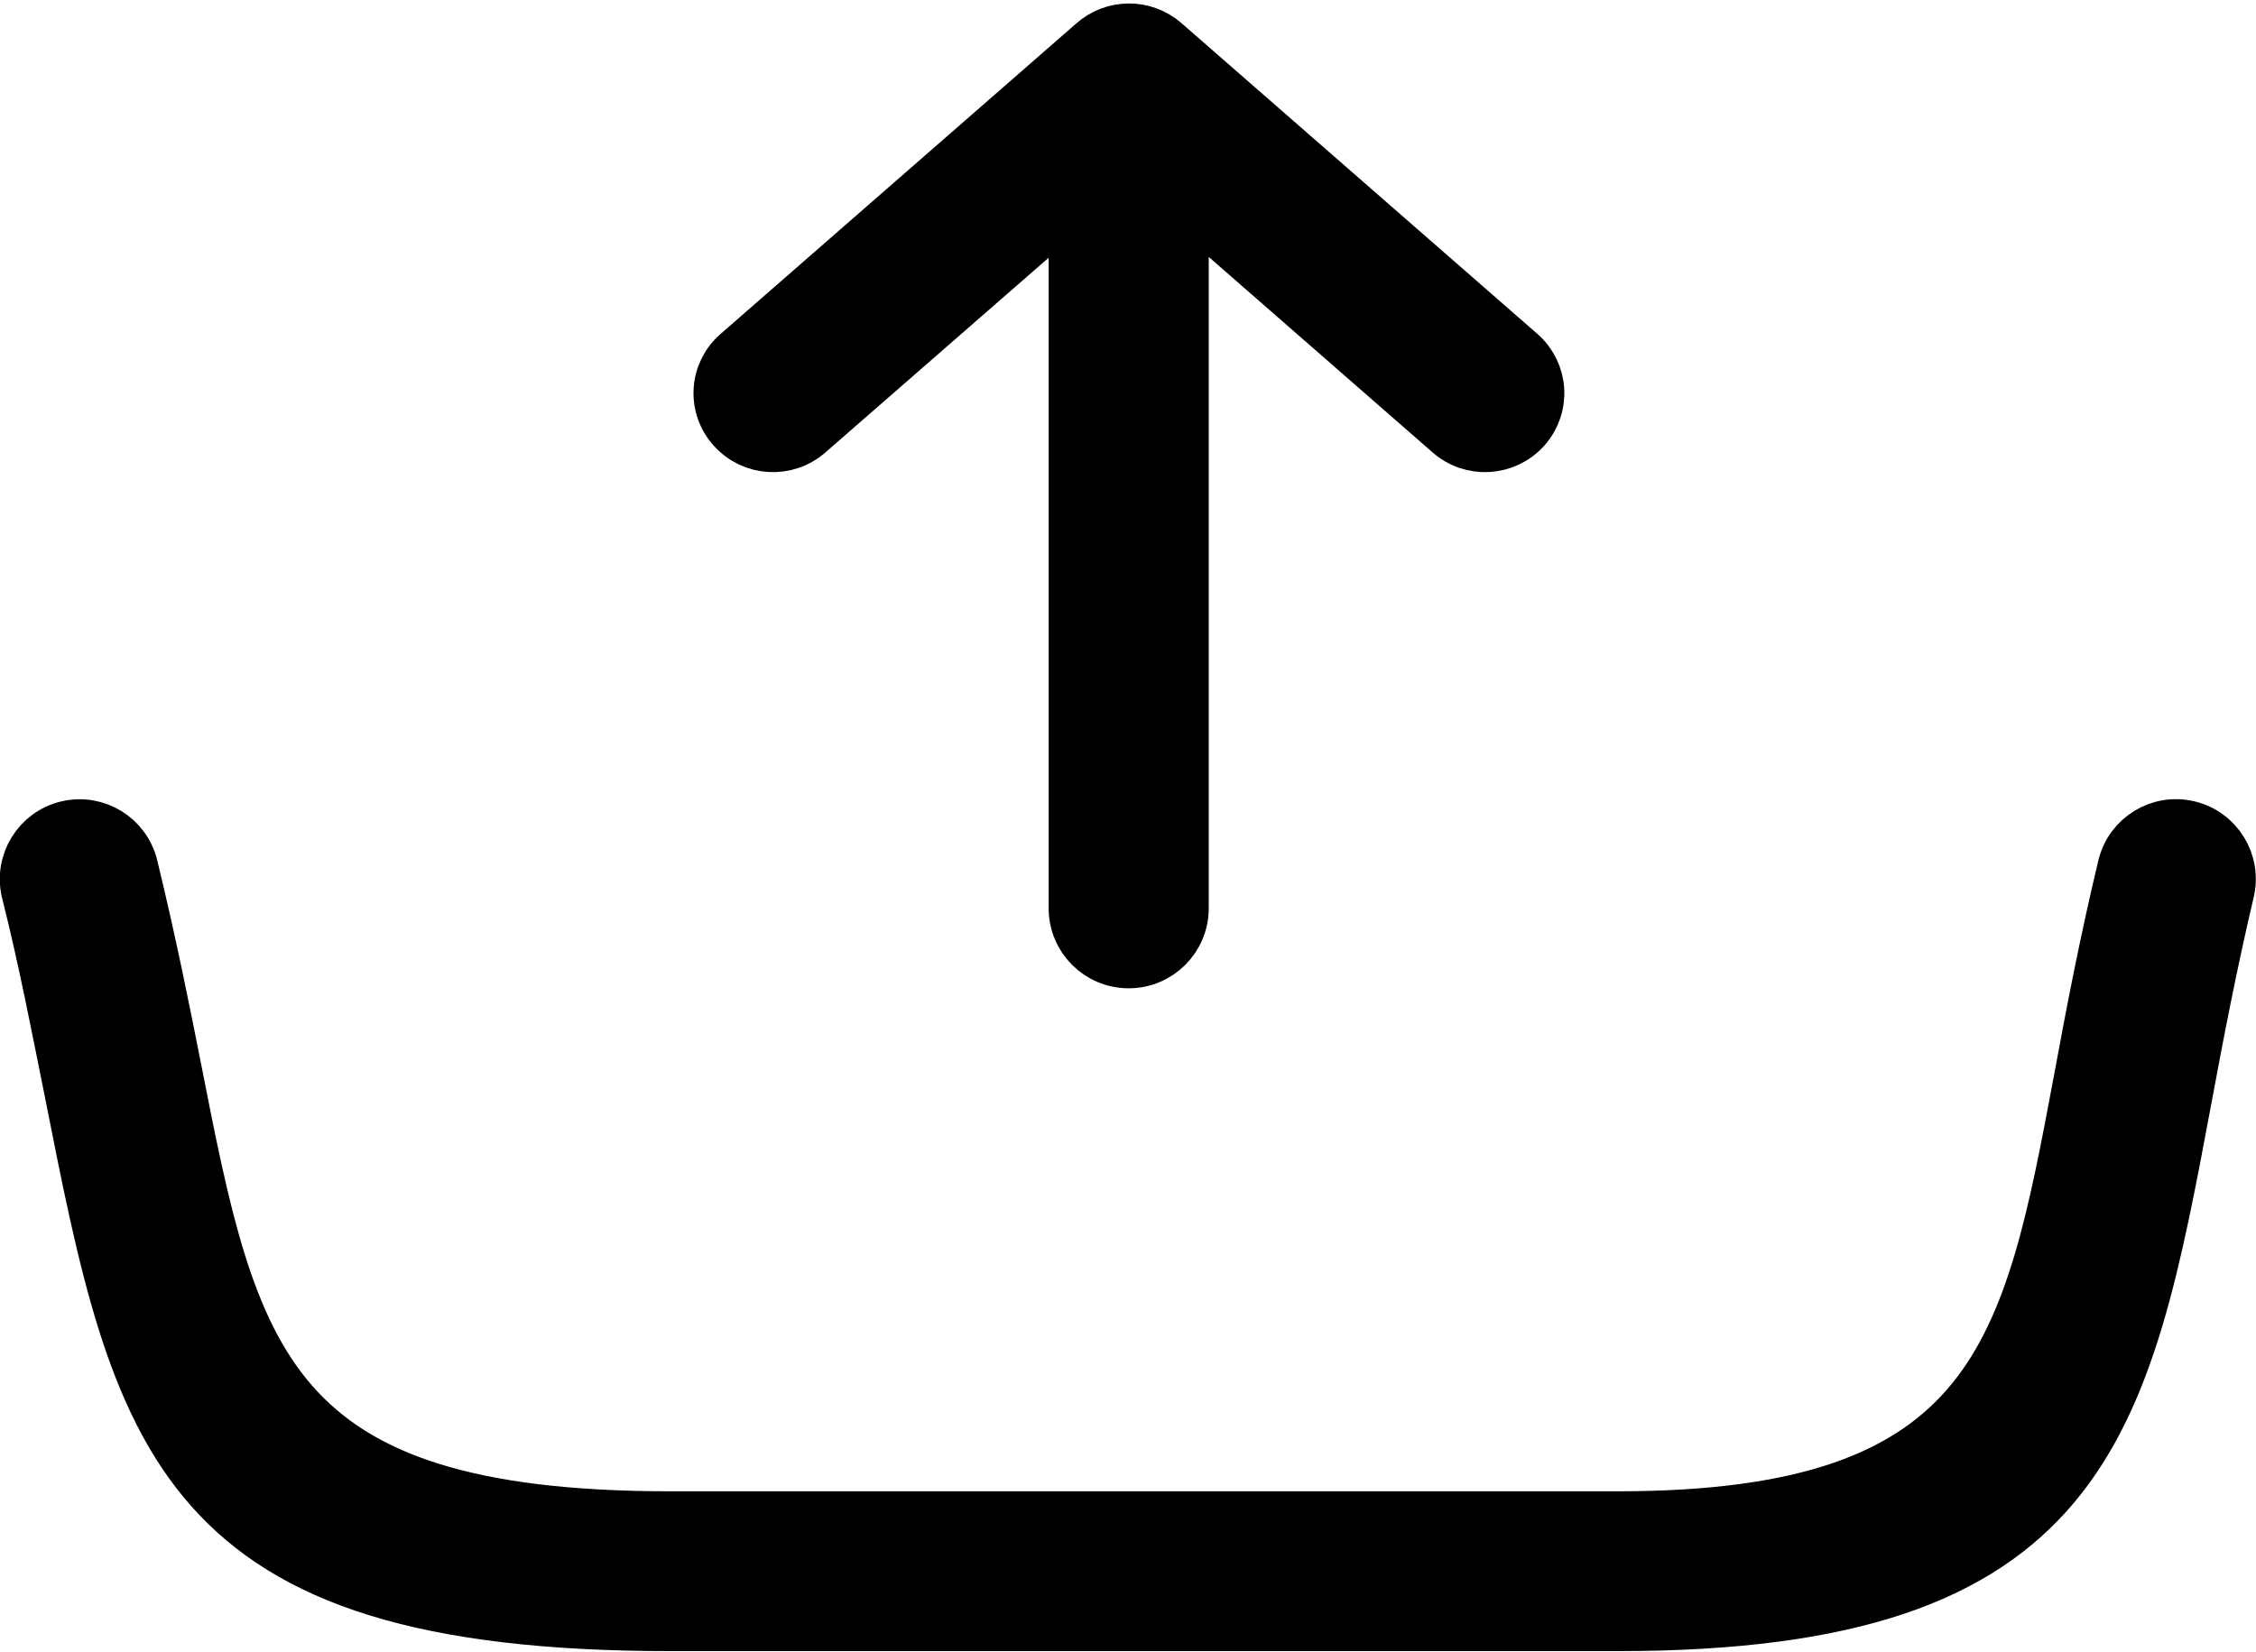
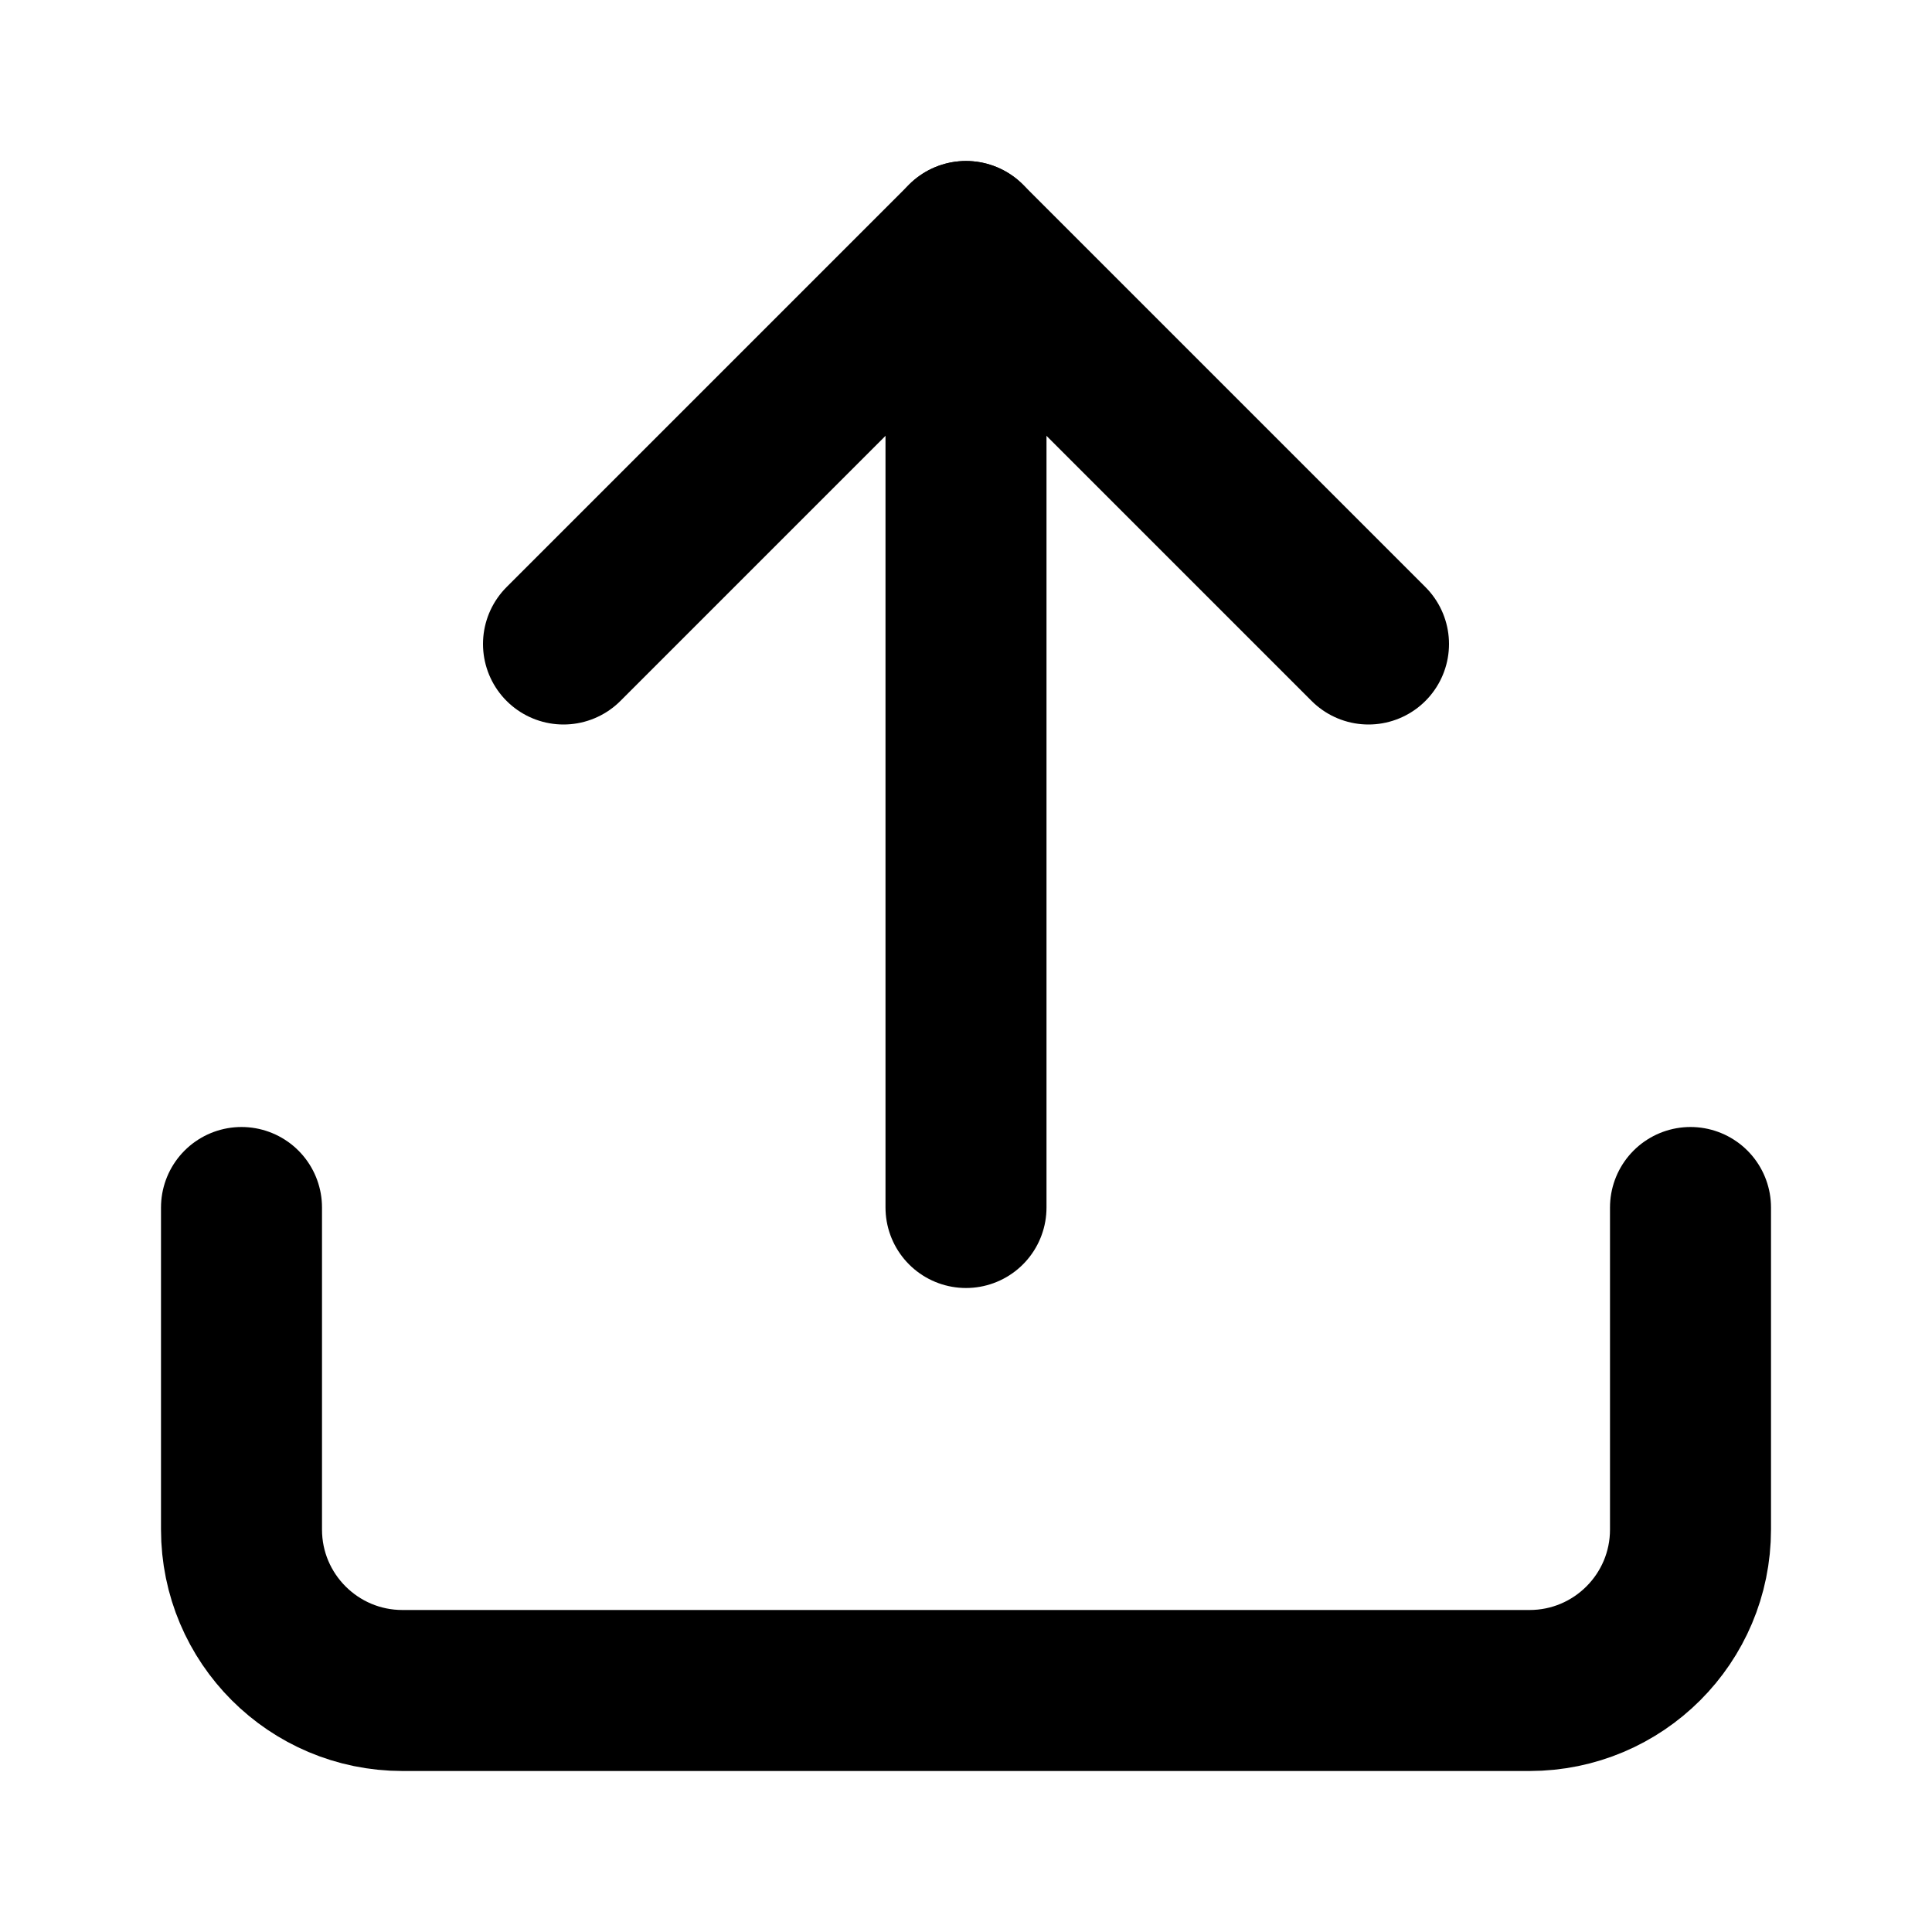
- <svg xmlns="http://www.w3.org/2000/svg" width="24.504" height="17.937" viewBox="0 0 24.504 17.937">
-   <defs>
-     <style>.a{stroke:#000;stroke-width:0.5px;}</style>
-   </defs>
-   <path class="a" d="M15.454,11.388H7.82a.619.619,0,0,0,0,1.239h7.626l-2.484,2.844a.614.614,0,0,0,.05.864.605.605,0,0,0,.857-.05l3.377-3.867a.616.616,0,0,0-.007-.821l-3.37-3.86a.6.6,0,0,0-.857-.05.614.614,0,0,0-.05.864L15.447,11.4ZM8.281,1.213a.615.615,0,1,0-.288-1.2C7.252.2,6.51.341,5.833.478,2.038,1.227,0,1.63,0,7.031V17.322c0,5.12,2.168,5.531,5.747,6.2.7.13,1.455.274,2.247.461a.615.615,0,0,0,.288-1.2c-.835-.2-1.6-.346-2.3-.475-2.96-.554-4.746-.886-4.746-4.99V7.031c0-4.386,1.685-4.724,4.839-5.343C6.733,1.558,7.453,1.414,8.281,1.213Z" transform="translate(0.252 17.687) rotate(-90)" />
+ <svg xmlns="http://www.w3.org/2000/svg" width="24" height="24" viewBox="0 0 24 24" fill="none" stroke="currentColor" stroke-width="2" stroke-linecap="round" stroke-linejoin="round" class="feather feather-upload">
+   <path d="M21 15v4a2 2 0 0 1-2 2H5a2 2 0 0 1-2-2v-4" />
+   <polyline points="17 8 12 3 7 8" />
+   <line x1="12" y1="3" x2="12" y2="15" />
</svg>
